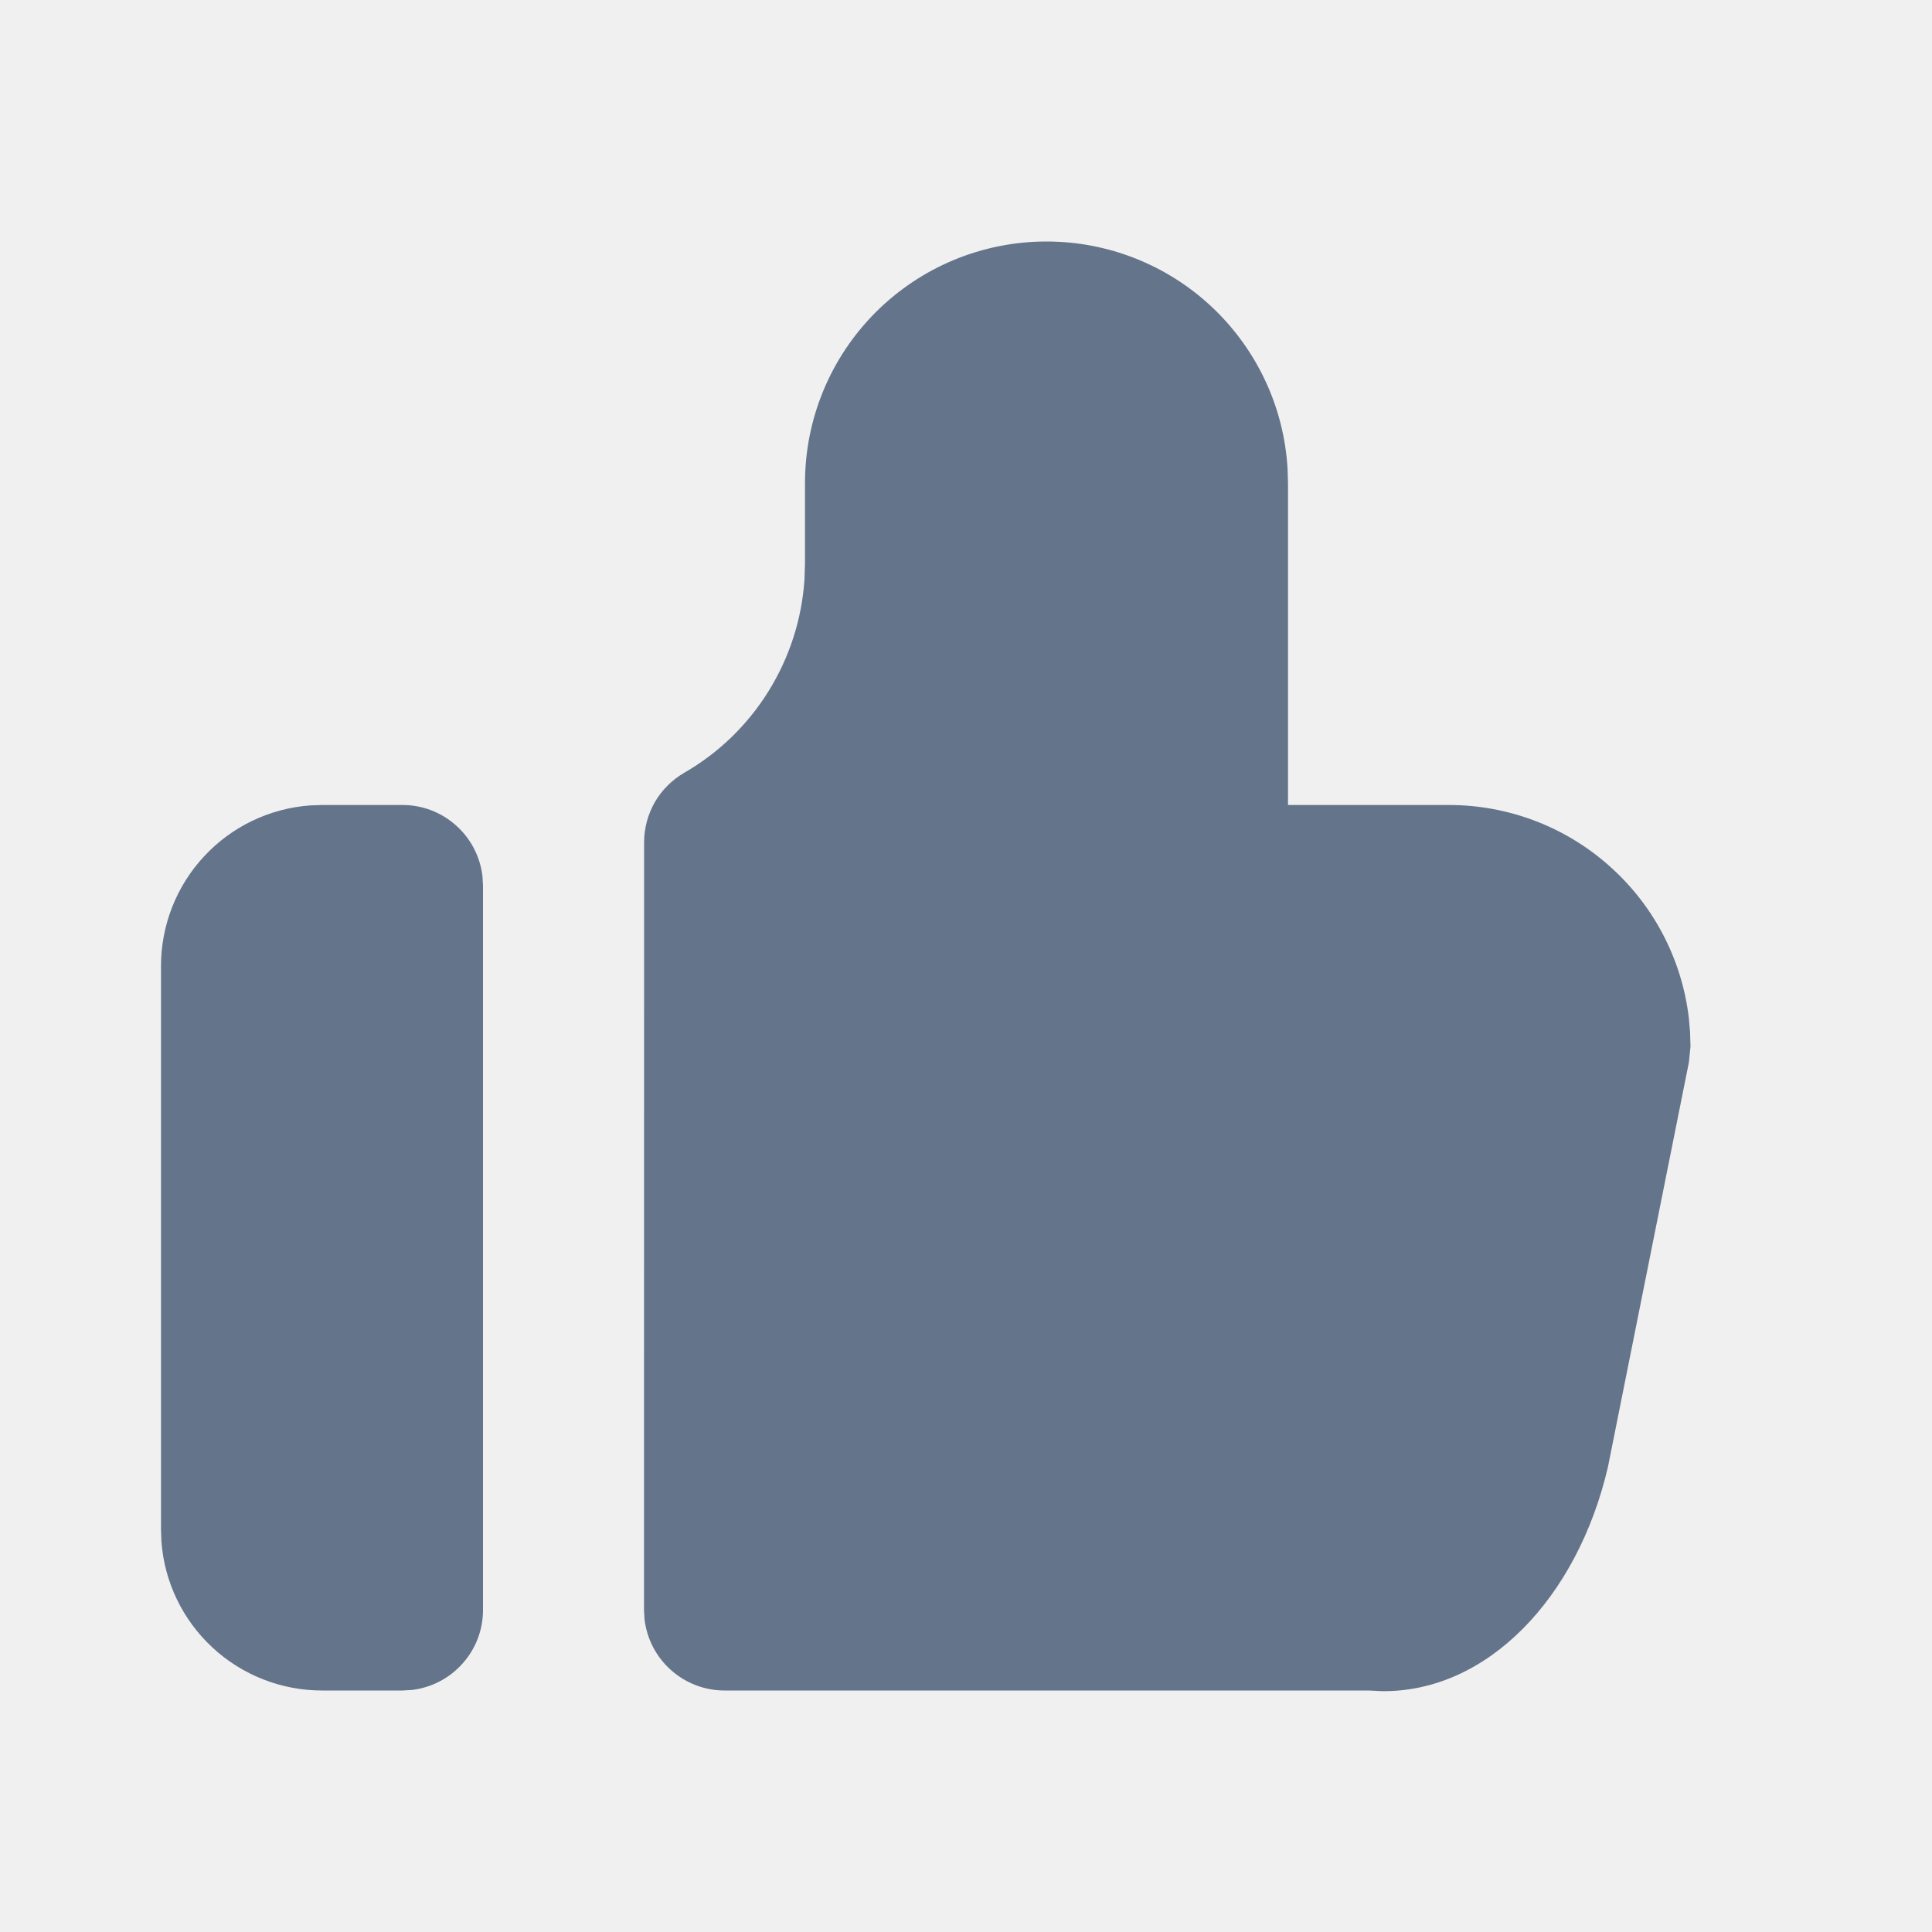
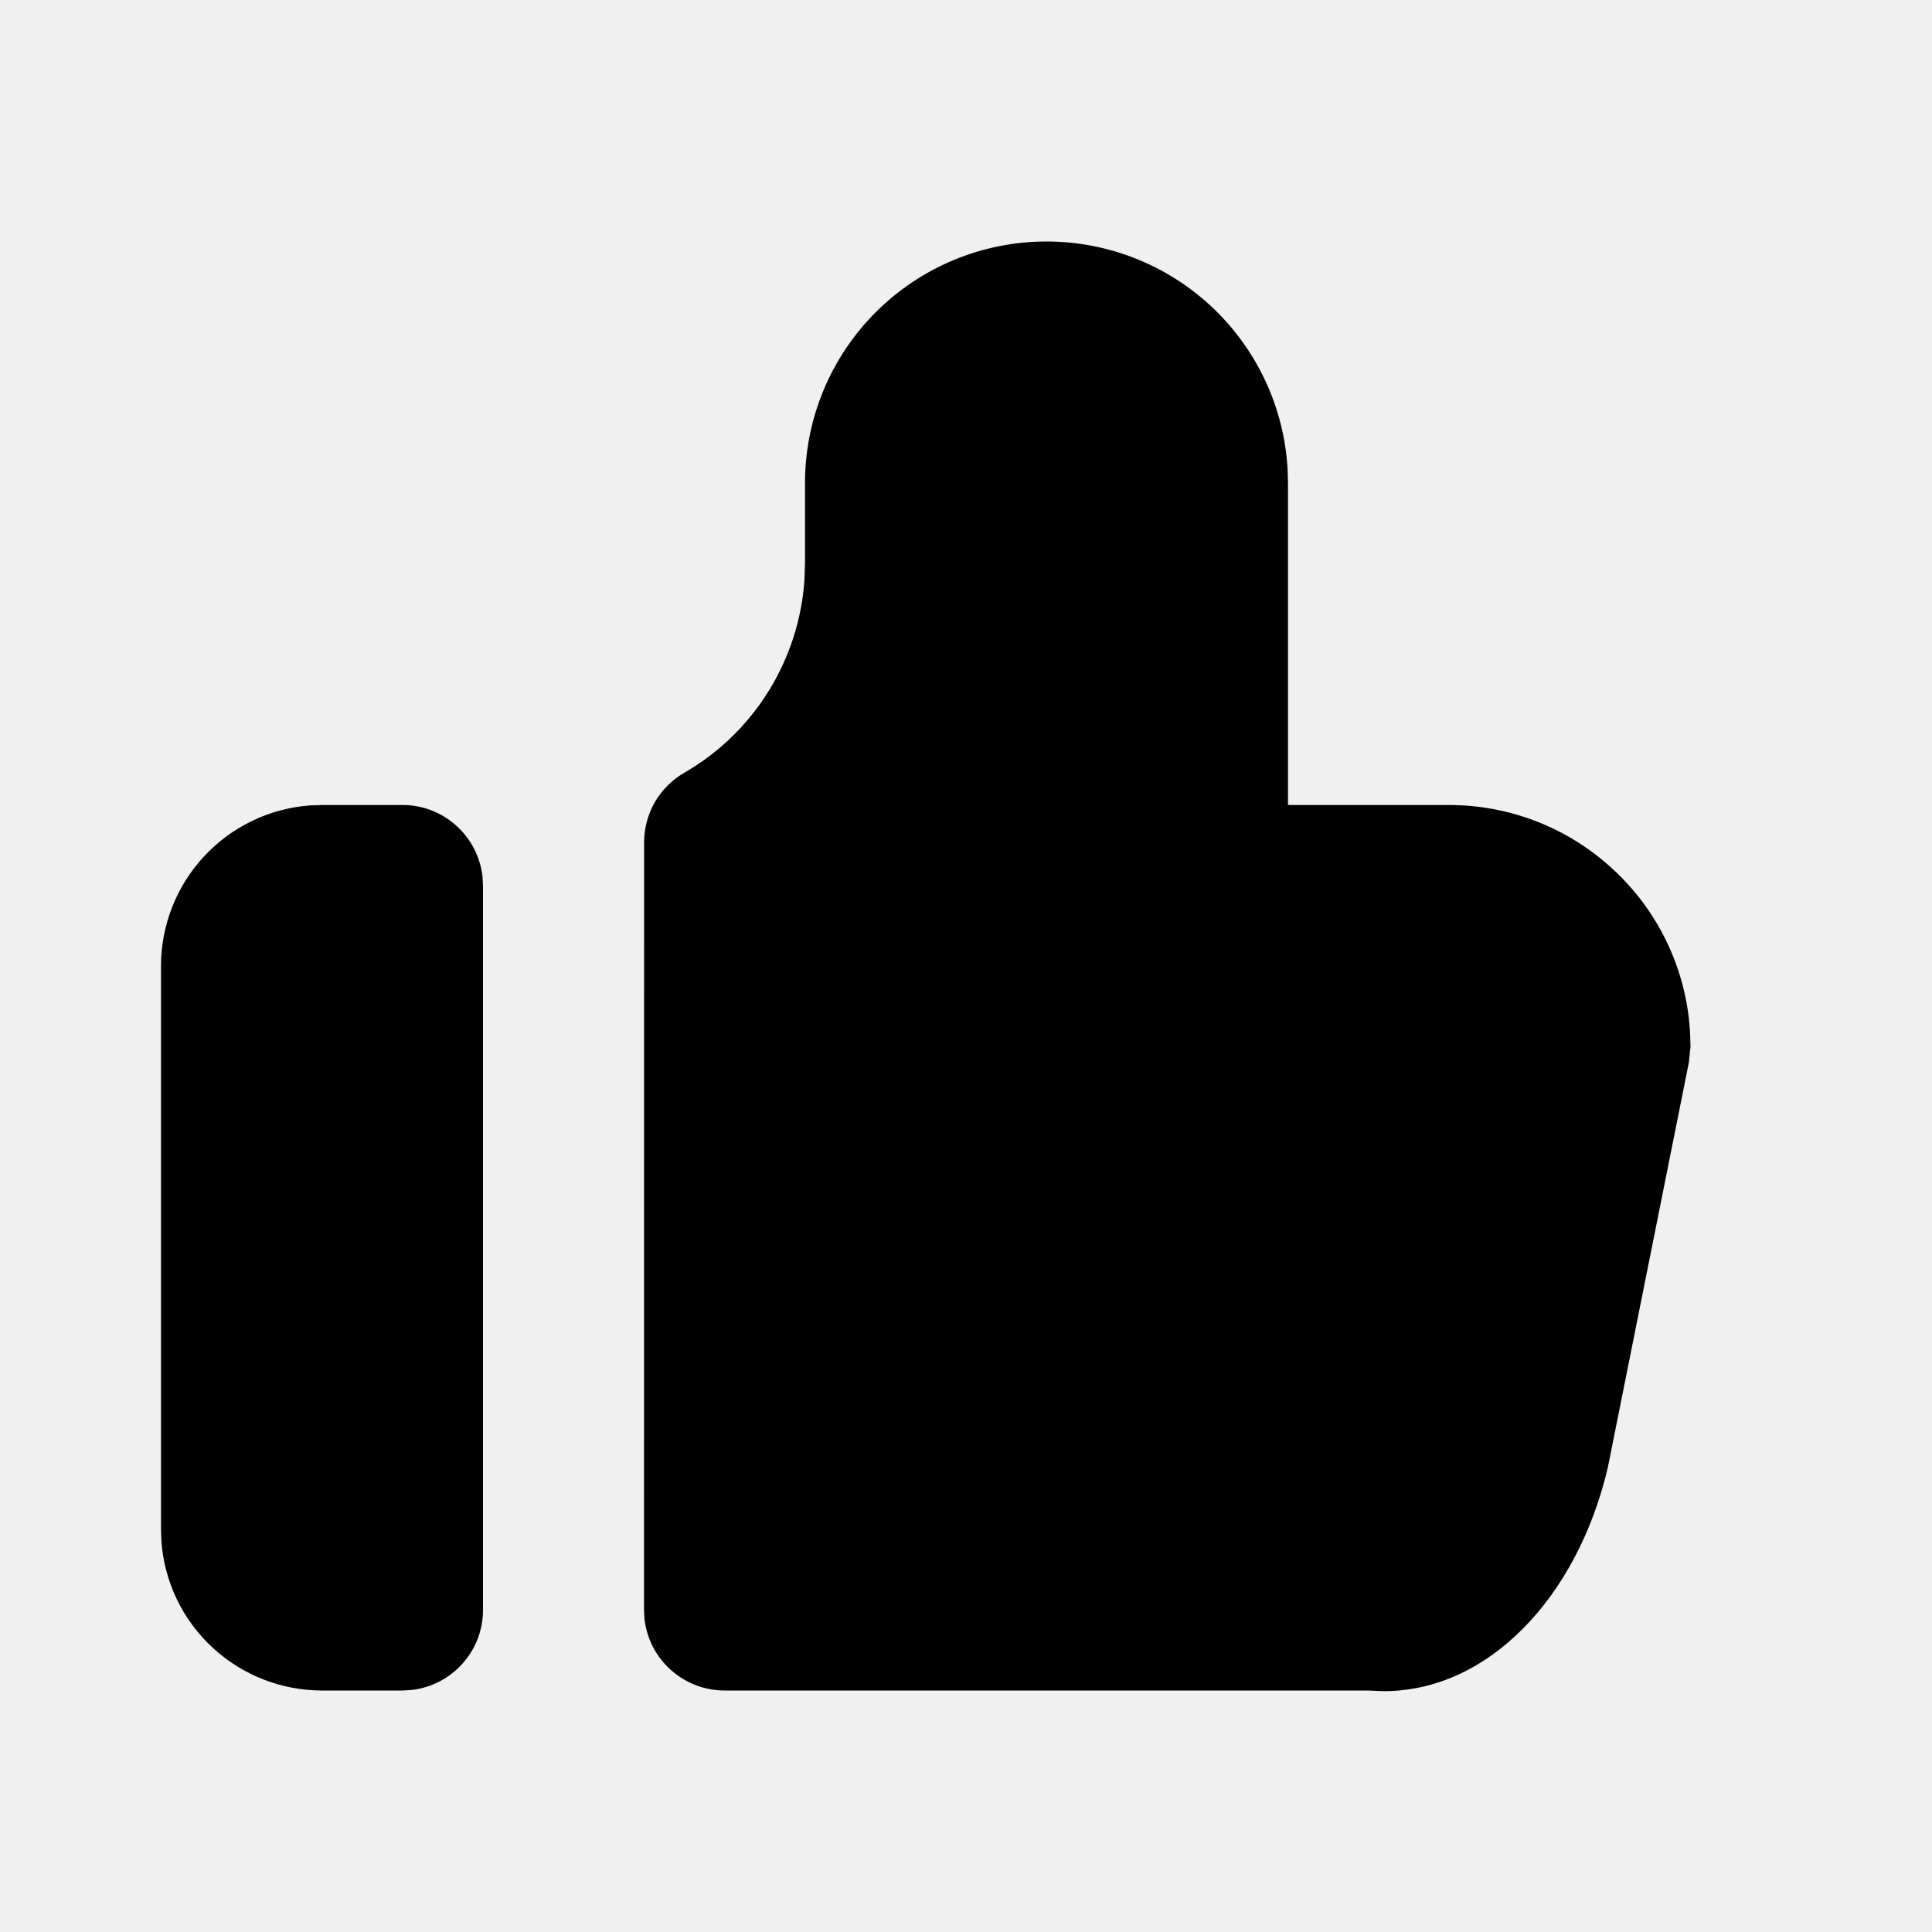
- <svg xmlns="http://www.w3.org/2000/svg" width="18" height="18" viewBox="0 0 18 18" fill="none">
+ <svg xmlns="http://www.w3.org/2000/svg" viewBox="0 0 18 18" fill="none">
  <g clip-path="url(#clip0_1_76243)">
-     <path d="M9.75 2.25C10.324 2.25 10.876 2.469 11.294 2.863C11.711 3.257 11.963 3.795 11.996 4.368L12 4.5V7.5H13.5C14.051 7.5 14.584 7.702 14.995 8.069C15.408 8.435 15.671 8.94 15.735 9.488L15.746 9.618L15.75 9.75L15.735 9.897L14.98 13.671C14.695 14.89 13.854 15.768 12.873 15.756L12.75 15.75H6.75C6.566 15.75 6.389 15.682 6.252 15.56C6.114 15.438 6.027 15.27 6.005 15.088L6 15L6.001 7.848C6.001 7.716 6.036 7.587 6.101 7.473C6.167 7.36 6.262 7.265 6.376 7.199C6.696 7.015 6.965 6.754 7.16 6.44C7.355 6.127 7.47 5.77 7.495 5.402L7.5 5.25V4.5C7.5 3.903 7.737 3.331 8.159 2.909C8.581 2.487 9.153 2.25 9.75 2.25Z" fill="#64748B" />
-     <path d="M3.75 7.5C3.934 7.5 4.111 7.567 4.248 7.69C4.386 7.812 4.473 7.98 4.495 8.162L4.5 8.25V15C4.5 15.184 4.433 15.361 4.31 15.498C4.188 15.636 4.02 15.723 3.838 15.745L3.75 15.75H3C2.622 15.75 2.257 15.607 1.98 15.35C1.702 15.093 1.532 14.74 1.504 14.363L1.5 14.25V9C1.5 8.622 1.643 8.257 1.9 7.98C2.157 7.702 2.51 7.532 2.888 7.504L3 7.5H3.75Z" fill="#64748B" />
+     <path d="M9.75 2.25C10.324 2.25 10.876 2.469 11.294 2.863C11.711 3.257 11.963 3.795 11.996 4.368L12 4.5V7.5H13.5C14.051 7.5 14.584 7.702 14.995 8.069C15.408 8.435 15.671 8.94 15.735 9.488L15.746 9.618L15.75 9.75L15.735 9.897L14.98 13.671C14.695 14.89 13.854 15.768 12.873 15.756L12.75 15.75H6.75C6.566 15.75 6.389 15.682 6.252 15.56C6.114 15.438 6.027 15.27 6.005 15.088L6 15L6.001 7.848C6.001 7.716 6.036 7.587 6.101 7.473C6.167 7.36 6.262 7.265 6.376 7.199C6.696 7.015 6.965 6.754 7.16 6.44C7.355 6.127 7.47 5.77 7.495 5.402L7.5 5.25V4.5C7.5 3.903 7.737 3.331 8.159 2.909C8.581 2.487 9.153 2.25 9.75 2.25Z" fill="currentColor" />
+     <path d="M3.75 7.5C3.934 7.5 4.111 7.567 4.248 7.69C4.386 7.812 4.473 7.98 4.495 8.162L4.5 8.25V15C4.5 15.184 4.433 15.361 4.31 15.498C4.188 15.636 4.02 15.723 3.838 15.745L3.75 15.75H3C2.622 15.75 2.257 15.607 1.98 15.35C1.702 15.093 1.532 14.74 1.504 14.363L1.5 14.25V9C1.5 8.622 1.643 8.257 1.9 7.98C2.157 7.702 2.51 7.532 2.888 7.504L3 7.5H3.75Z" fill="currentColor" />
  </g>
  <defs>
    <clipPath id="clip0_1_76243">
      <rect width="18" height="18" fill="white" />
    </clipPath>
  </defs>
</svg>
